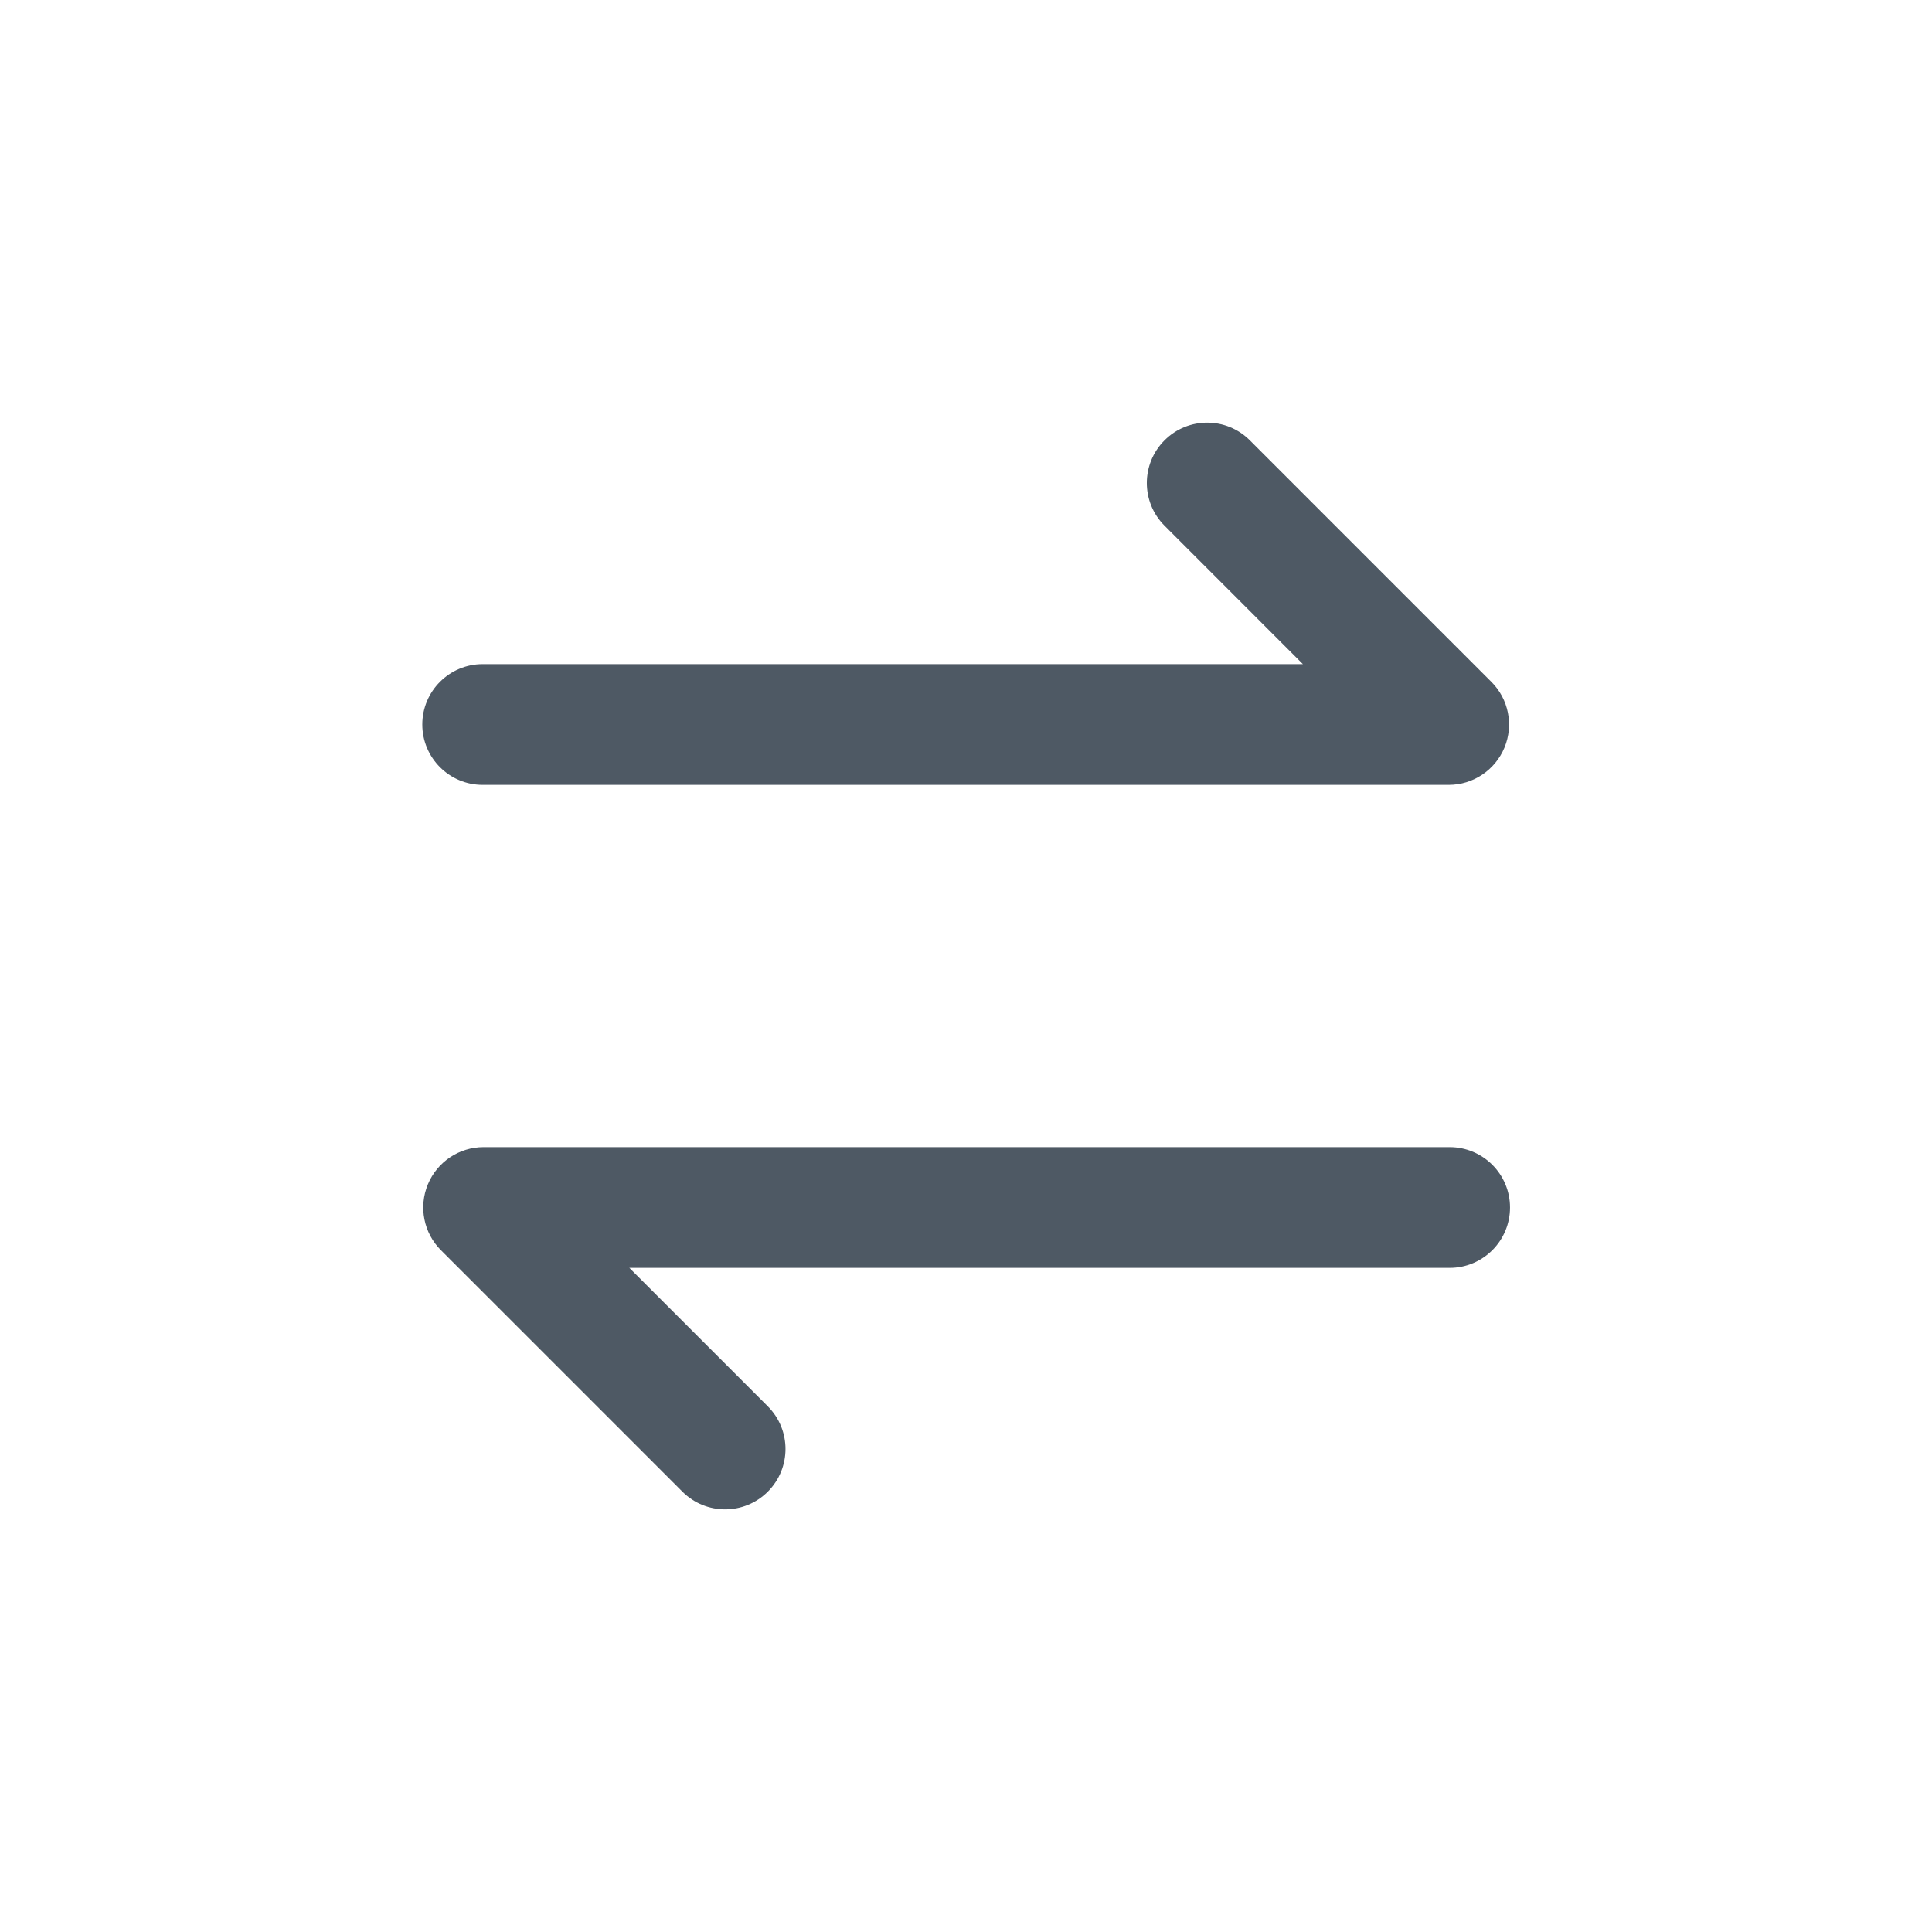
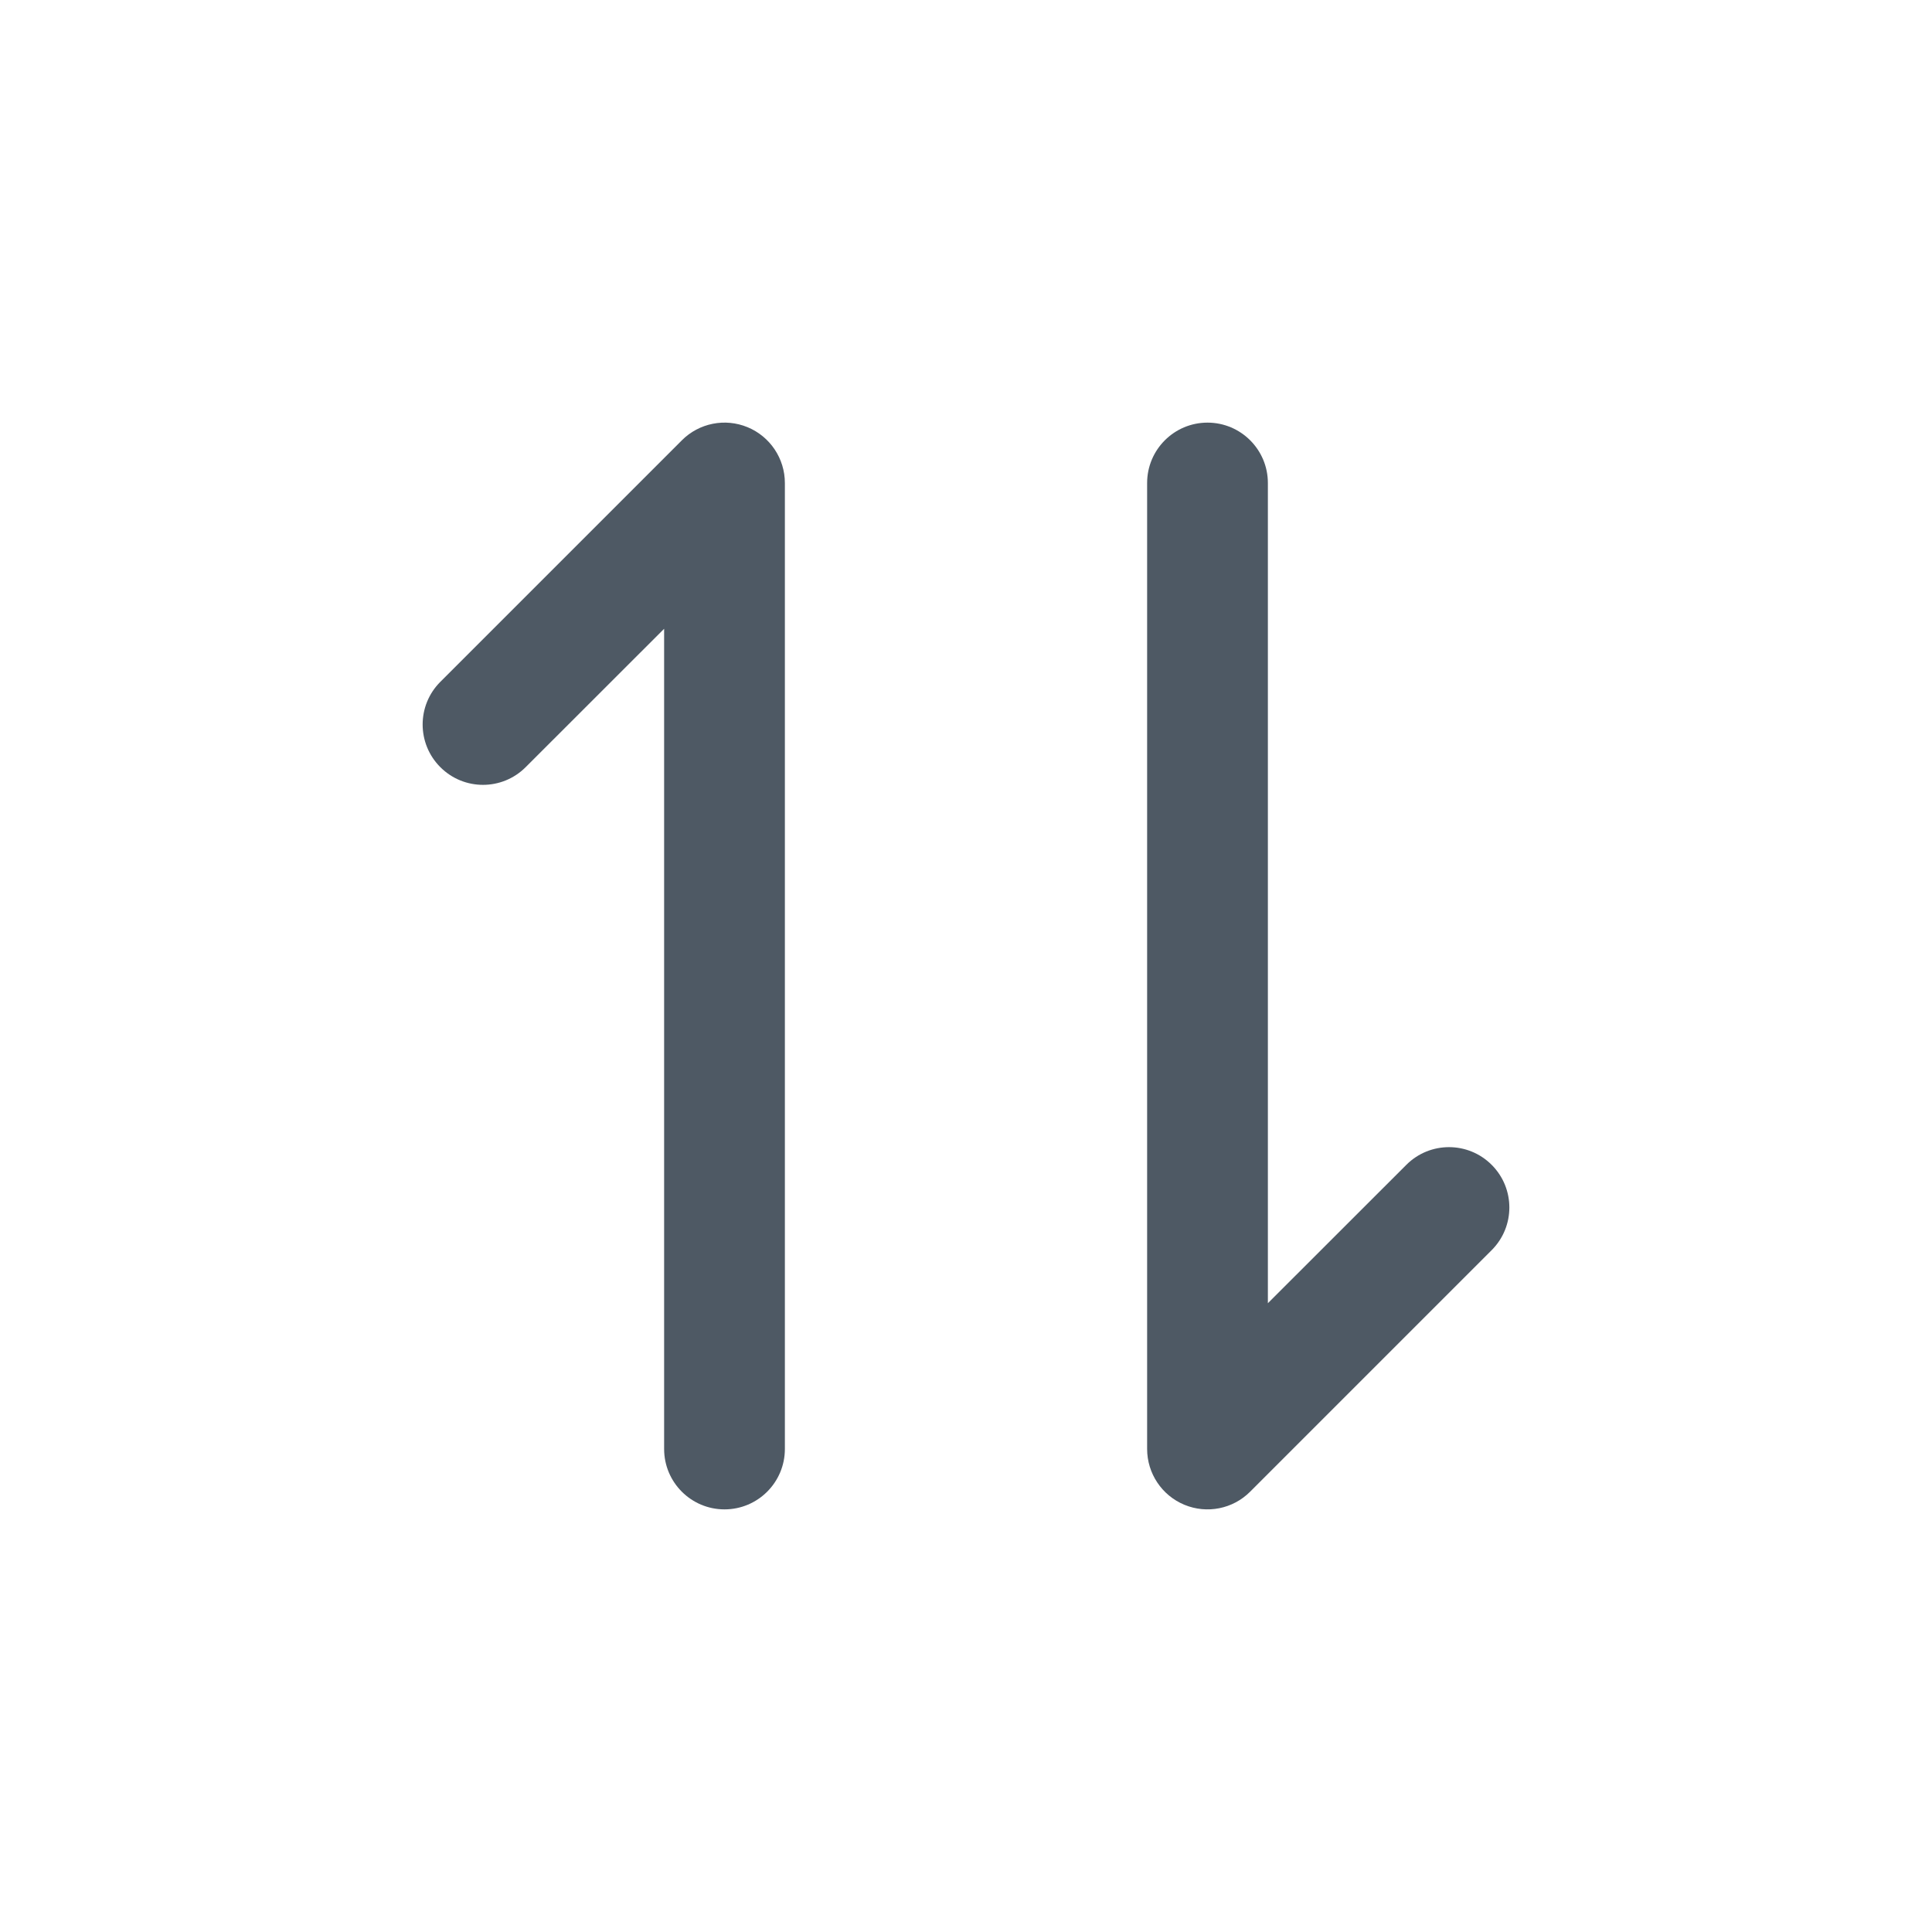
<svg xmlns="http://www.w3.org/2000/svg" width="24" height="24" viewBox="0 0 24 24" fill="none">
-   <path d="M18.758 15C18.758 15.414 18.422 15.75 18.008 15.75L7.818 15.75L9.538 17.47C9.831 17.763 9.831 18.237 9.538 18.53C9.245 18.823 8.77 18.823 8.477 18.53L5.477 15.53C5.263 15.316 5.199 14.993 5.315 14.713C5.431 14.433 5.704 14.25 6.008 14.25L18.008 14.25C18.422 14.25 18.758 14.586 18.758 15Z" fill="#4E5964" />
-   <path d="M18.689 9.287C18.573 9.567 18.299 9.75 17.996 9.75L5.996 9.75C5.582 9.75 5.246 9.414 5.246 9C5.246 8.586 5.582 8.25 5.996 8.25L16.185 8.25L14.466 6.53C14.173 6.237 14.173 5.763 14.466 5.47C14.759 5.177 15.233 5.177 15.526 5.47L18.526 8.47C18.741 8.684 18.805 9.007 18.689 9.287Z" fill="#4E5964" />
+   <path d="M15 5.25C15.414 5.25 15.75 5.586 15.75 6V16.189L17.47 14.47C17.763 14.177 18.237 14.177 18.53 14.47C18.823 14.763 18.823 15.237 18.53 15.53L15.53 18.53C15.316 18.745 14.993 18.809 14.713 18.693C14.433 18.577 14.25 18.303 14.25 18V6C14.25 5.586 14.586 5.25 15 5.25Z" fill="#4E5964" />
+   <path d="M9.287 5.307C9.567 5.423 9.75 5.697 9.75 6L9.75 18C9.75 18.414 9.414 18.75 9 18.75C8.586 18.75 8.25 18.414 8.25 18L8.25 7.811L6.53 9.53C6.237 9.823 5.763 9.823 5.47 9.53C5.177 9.237 5.177 8.763 5.47 8.47L8.47 5.47C8.684 5.255 9.007 5.191 9.287 5.307Z" fill="#4E5964" />
</svg>
